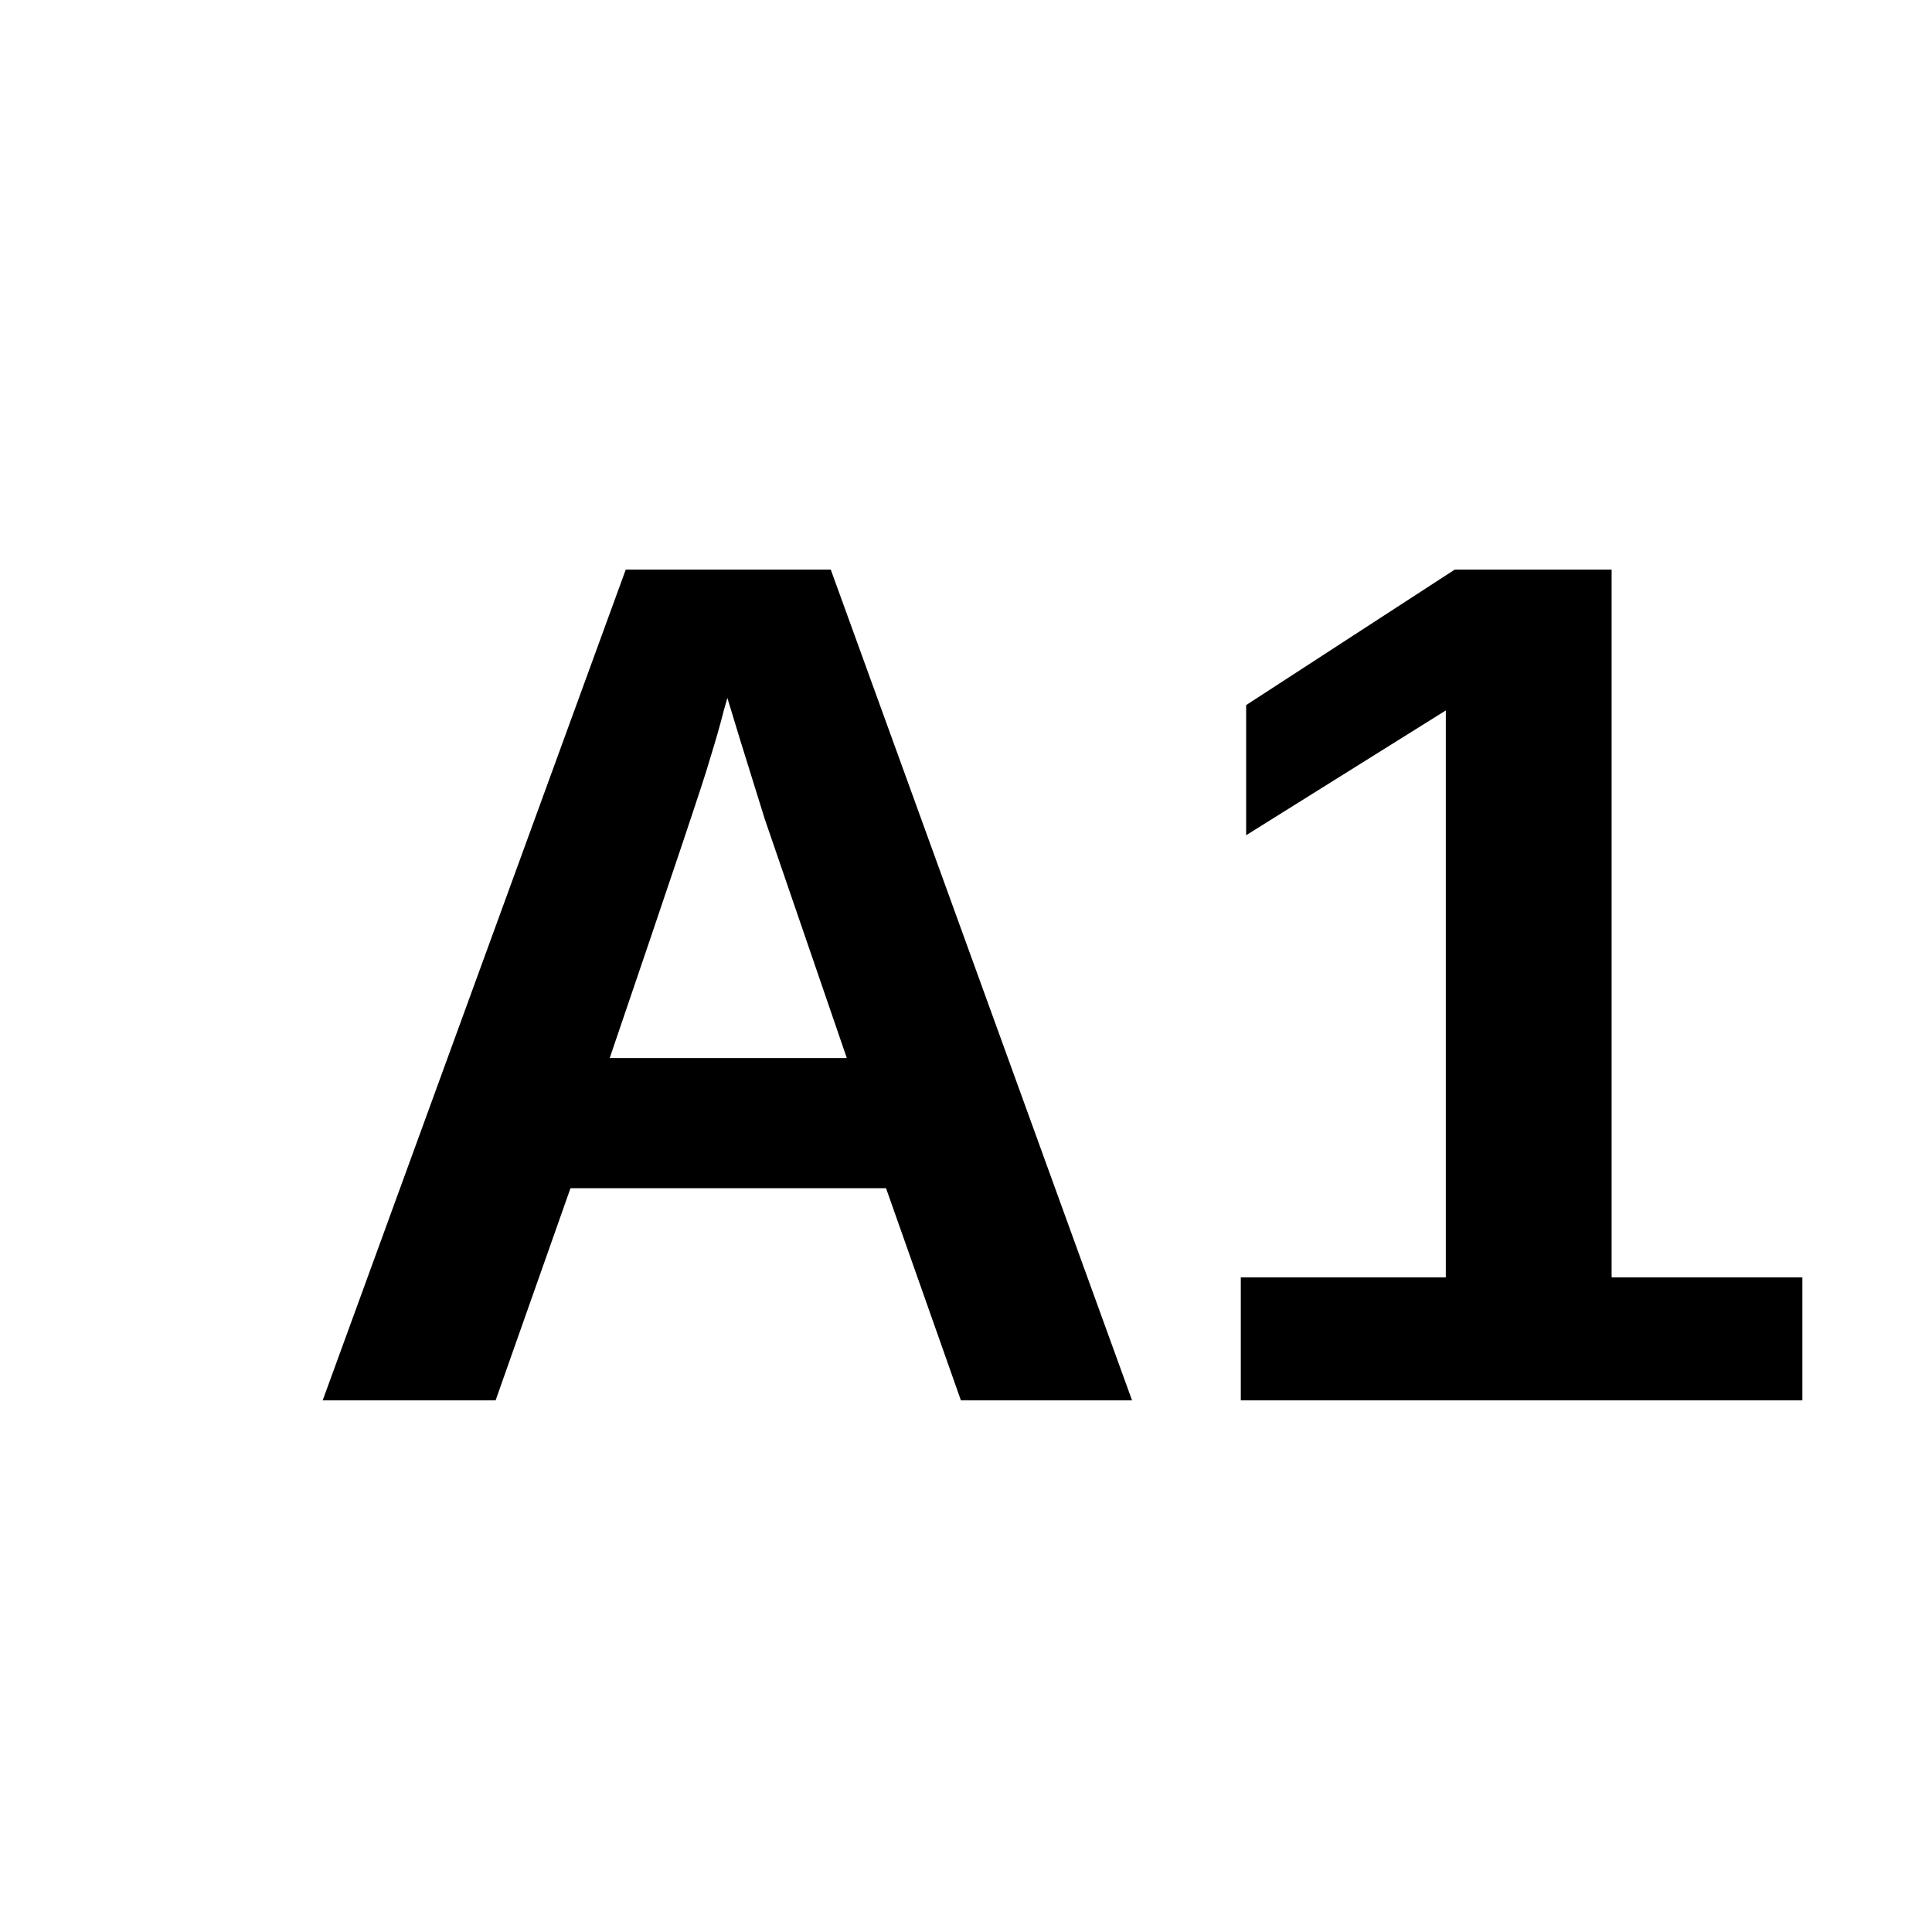
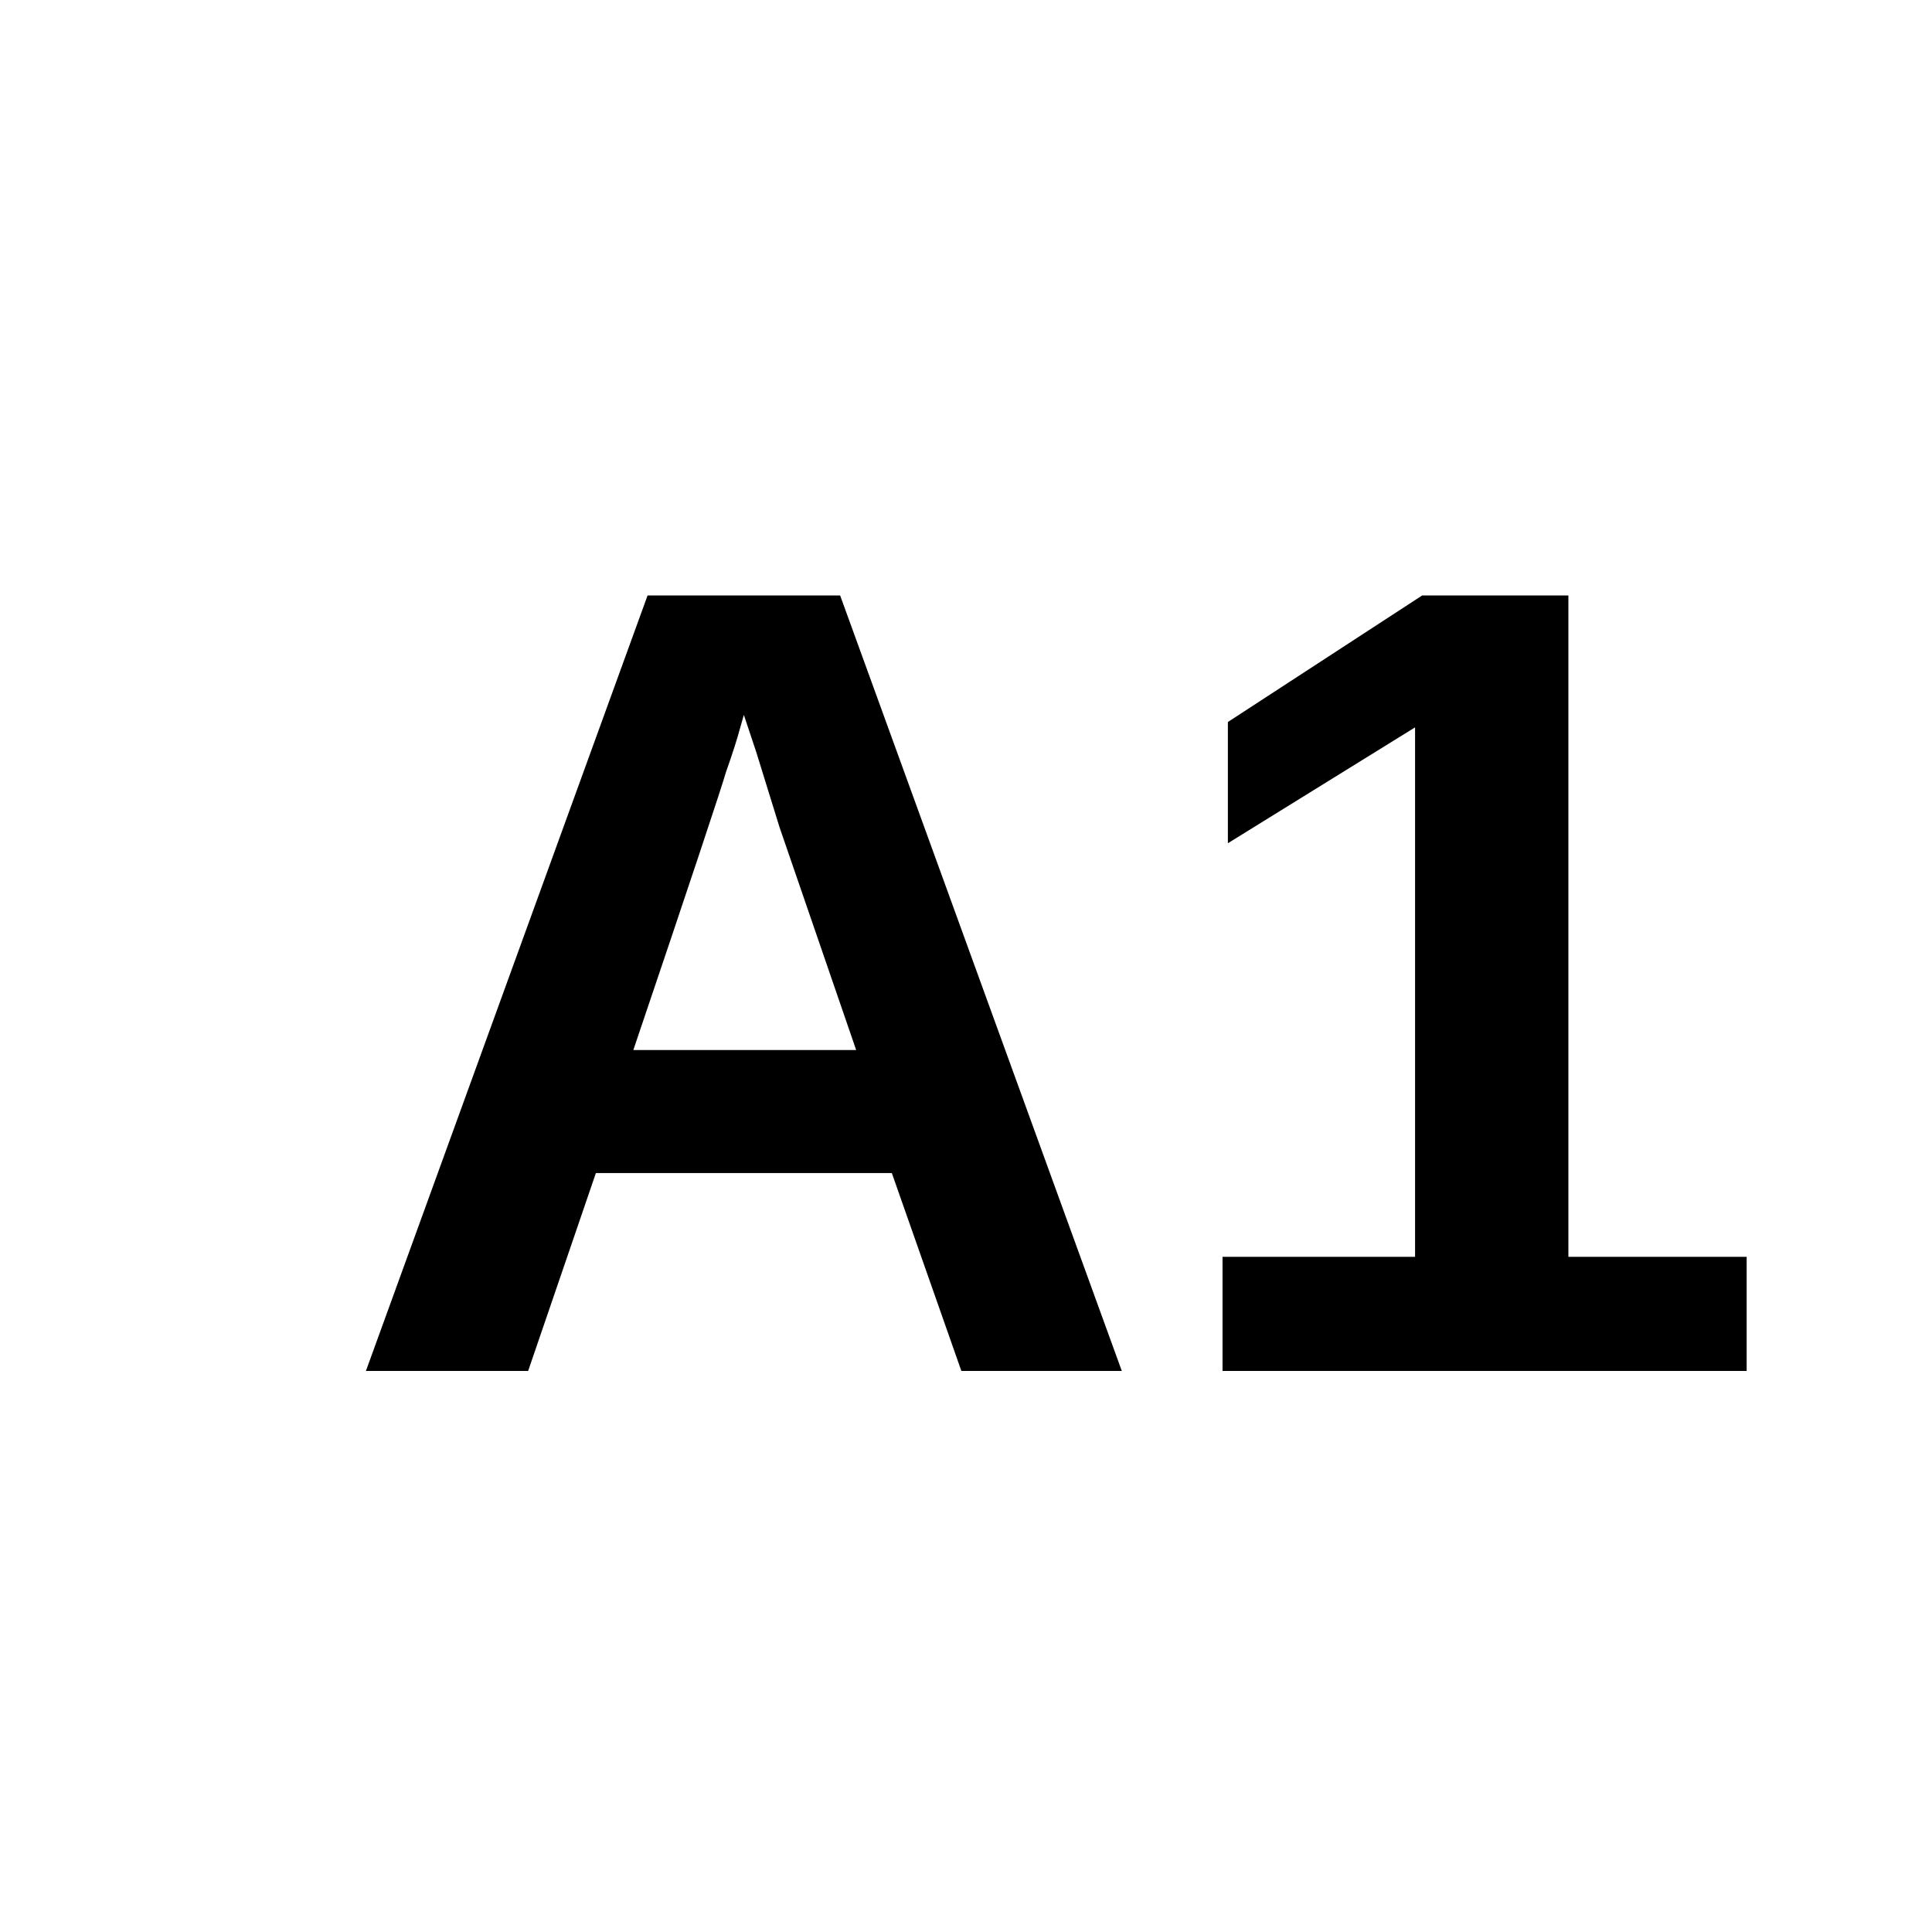
<svg xmlns="http://www.w3.org/2000/svg" width="64" height="64" viewBox="0 0 16.933 16.933" version="1.1" id="svg1">
  <defs id="defs1" />
  <g id="layer1">
    <path style="fill:none;fill-rule:evenodd;stroke-width:0.042;fill-opacity:1" d="M 6.07,10.201 V 5.436 L 5.893,5.598 C 5.448,6.008 4.64,6.521 3.763,6.949 3.443,7.106 3.167,7.234 3.15,7.234 c -0.017,0 -0.032,-0.307 -0.032,-0.681 V 5.871 l 0.468,-0.258 C 4.833,4.925 5.773,4.116 6.375,3.212 l 0.256,-0.384 0.447,-7.04e-5 0.447,-7.03e-5 V 8.897 14.966 H 6.797 6.07 Z" id="path1" />
    <text xml:space="preserve" style="font-style:normal;font-variant:normal;font-weight:bold;font-stretch:normal;font-size:11.289px;font-family:Arial;-inkscape-font-specification:'Arial Bold';writing-mode:lr-tb;direction:ltr;fill:#0000ff;fill-opacity:1;fill-rule:evenodd;stroke-width:0.265" x="1.913" y="12.455" id="text6">
      <tspan id="tspan6" style="font-style:normal;font-variant:normal;font-weight:bold;font-stretch:normal;font-size:11.289px;font-family:Arial;-inkscape-font-specification:'Arial Bold';stroke-width:0.265" x="1.913" y="12.455" />
    </text>
-     <text xml:space="preserve" style="font-style:normal;font-variant:normal;font-weight:bold;font-stretch:normal;font-size:10.583px;font-family:Arial;-inkscape-font-specification:'Arial Bold';writing-mode:lr-tb;direction:ltr;fill:#000000;fill-opacity:1;fill-rule:evenodd;stroke-width:0.265" x="2.563" y="12.27" id="text7">
-       <tspan id="tspan7" style="font-size:10.583px;fill:#000000;fill-opacity:1;stroke-width:0.265" x="2.563" y="12.27">A1</tspan>
+     <text xml:space="preserve" style="font-style:normal;font-variant:normal;font-weight:bold;font-stretch:normal;font-size:9.878px;font-family:Arial;-inkscape-font-specification:'Arial Bold';writing-mode:lr-tb;direction:ltr;fill:#000000;fill-opacity:1;fill-rule:evenodd;stroke-width:0.265" x="2.956" y="12.016" id="text7">
+       <tspan id="tspan7" style="font-size:9.878px;fill:#000000;fill-opacity:1;stroke-width:0.265" x="2.956" y="12.016">A1</tspan>
    </text>
  </g>
</svg>
